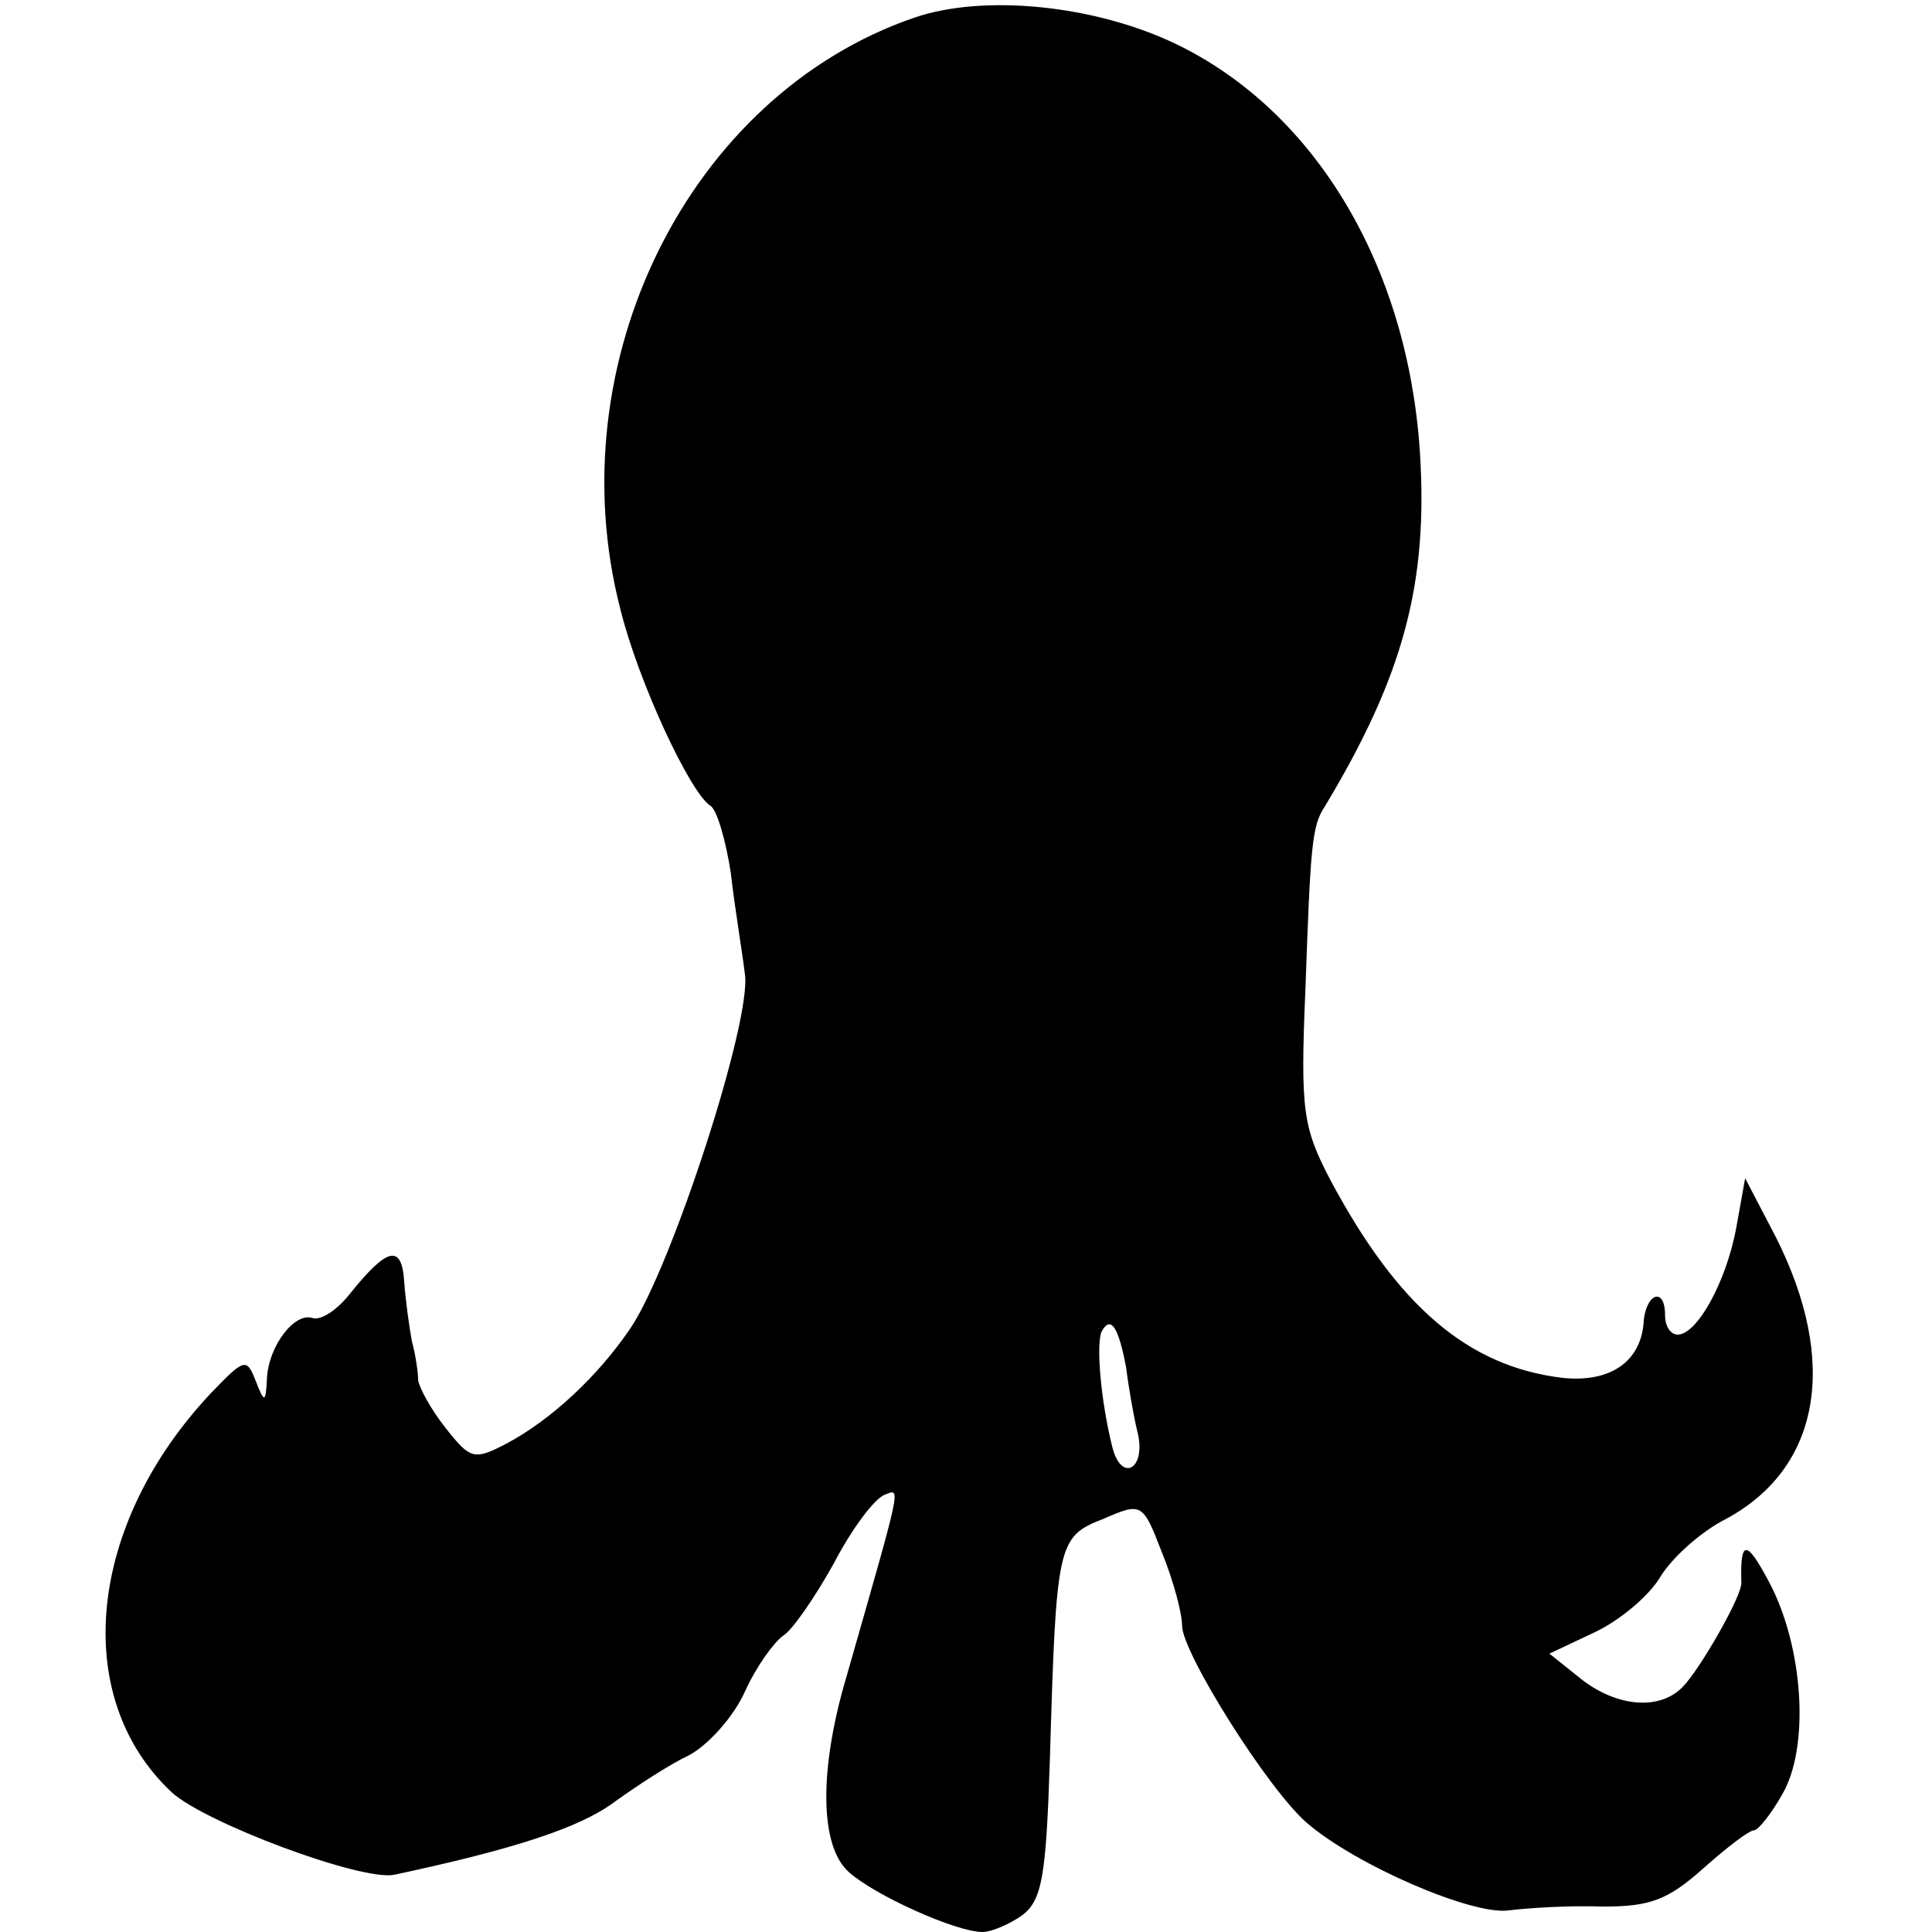
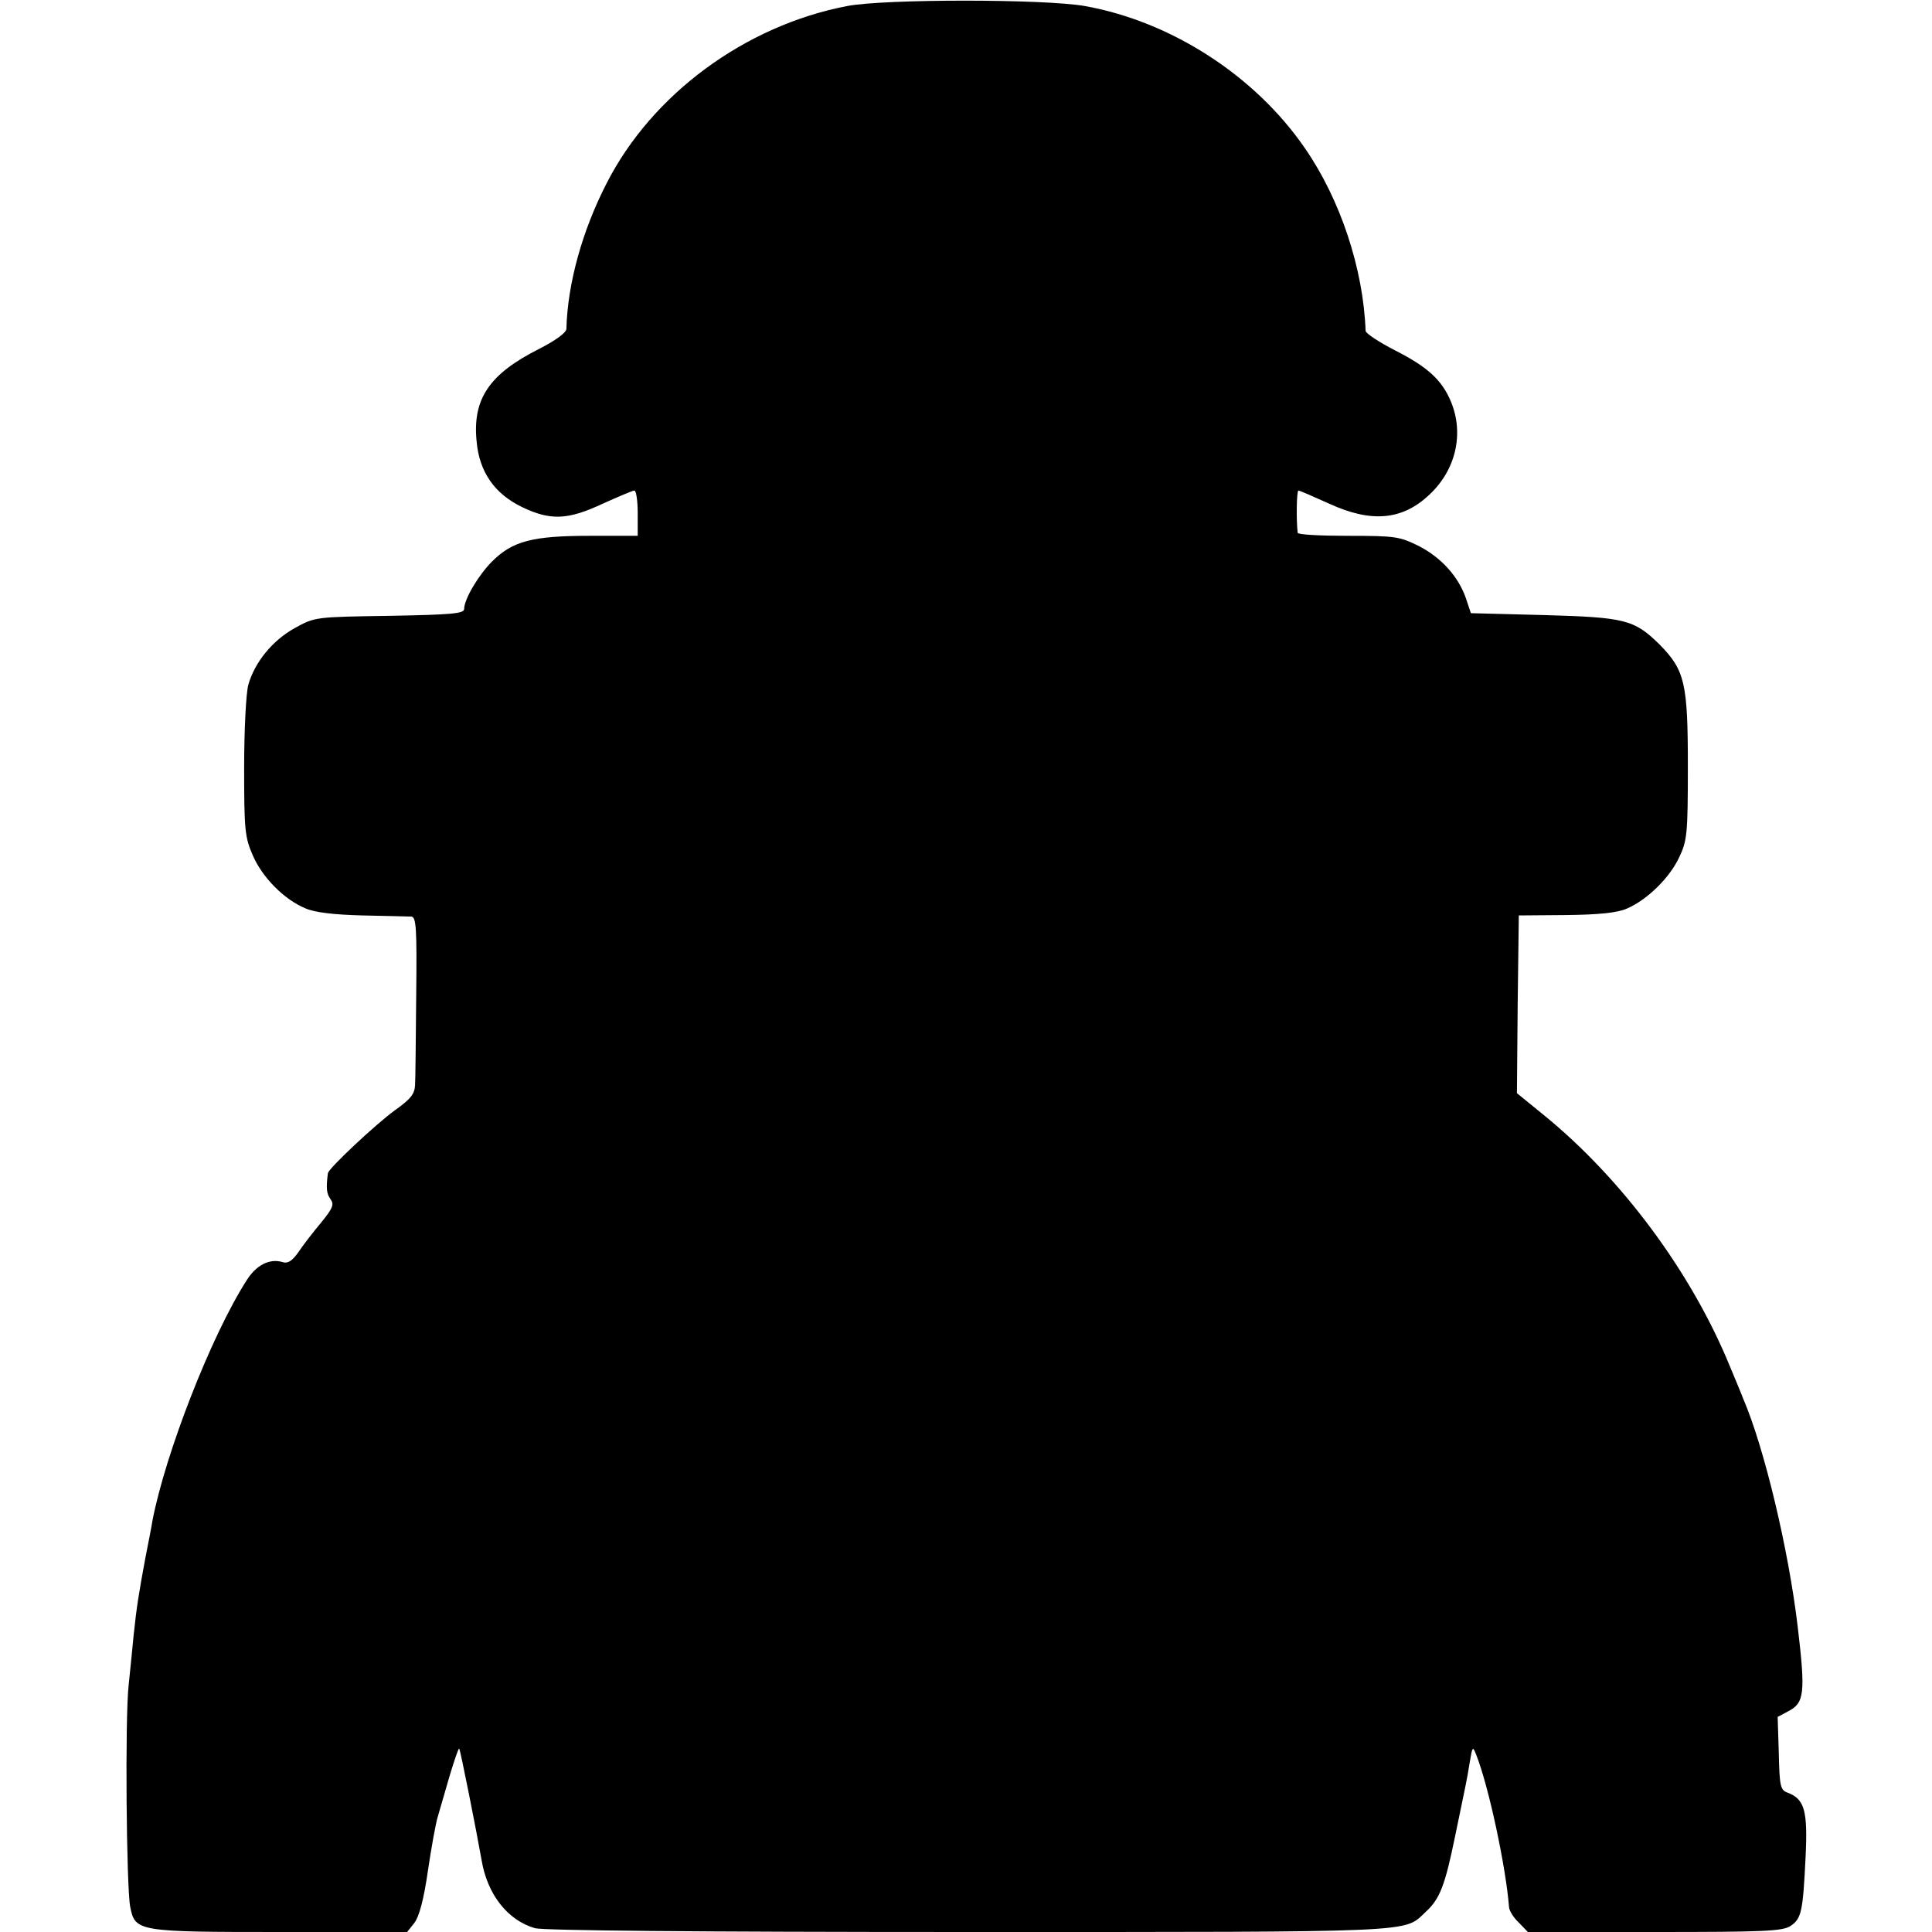
- <svg xmlns="http://www.w3.org/2000/svg" version="1.0" width="152pt" height="152pt" viewBox="0 0 152 152" preserveAspectRatio="xMidYMid meet">
-   <g transform="translate(0,152) scale(0.1,-0.1)" fill="#000000" stroke="none">
-     <path d="M719 1506 c-177 -61 -281 -271 -231 -465 14 -57 55 -145 71 -155 5 -3 12 -27 16 -53 3 -27 9 -62 11 -79 6 -36 -58 -232 -90 -279 -25 -37 -62 -72 -98 -91 -25 -13 -28 -12 -47 12 -12 15 -21 32 -22 38 0 6 -2 20 -5 31 -2 11 -5 32 -6 47 -2 29 -13 27 -42 -9 -10 -13 -23 -22 -30 -20 -14 5 -35 -22 -36 -48 -1 -19 -2 -19 -9 -1 -7 18 -9 17 -35 -10 -97 -103 -111 -239 -31 -314 26 -24 149 -70 175 -65 94 20 146 37 173 57 18 13 44 30 59 37 15 8 35 30 44 50 9 20 23 39 30 44 7 4 25 30 40 57 14 27 32 51 40 54 13 5 14 11 -30 -143 -22 -74 -21 -134 2 -154 20 -18 84 -47 105 -47 7 0 21 6 31 13 16 12 19 31 22 123 5 170 6 175 42 189 30 13 31 13 46 -26 9 -22 16 -48 16 -58 0 -21 67 -128 98 -155 38 -33 130 -73 159 -69 16 2 49 4 74 3 37 0 51 5 79 30 18 16 36 30 40 30 3 0 13 12 22 28 22 37 17 116 -10 167 -18 34 -23 34 -22 0 1 -10 -33 -69 -46 -82 -18 -19 -52 -16 -80 6 l-25 20 36 17 c19 9 42 28 51 43 9 15 32 36 52 46 74 40 89 123 39 222 l-24 46 -7 -39 c-8 -43 -31 -84 -46 -84 -6 0 -10 7 -10 15 0 24 -16 17 -17 -7 -3 -30 -27 -46 -64 -42 -74 9 -129 56 -182 155 -22 42 -24 55 -20 150 4 112 5 129 15 144 62 103 82 176 75 281 -10 145 -82 266 -191 319 -64 31 -152 40 -207 21z m167 -1062 c2 -16 6 -39 9 -51 7 -29 -13 -40 -20 -11 -9 36 -13 82 -8 91 7 12 13 3 19 -29z" />
+ <svg xmlns="http://www.w3.org/2000/svg" version="1.0" width="512pt" height="512pt" viewBox="0 0 512 512" preserveAspectRatio="xMidYMid meet">
+   <g transform="translate(0,512) scale(0.1,-0.1)" fill="#000000" stroke="none">
+     <path d="M2245 5104 c-271 -52 -517 -234 -637 -469 -65 -126 -104 -267 -107 -387 -1 -10 -28 -30 -73 -53 -131 -66 -176 -132 -165 -244 7 -82 48 -140 121 -175 75 -36 121 -34 213 9 42 19 80 35 84 35 5 0 9 -27 9 -60 l0 -60 -128 0 c-151 0 -204 -14 -258 -68 -36 -36 -74 -100 -74 -126 0 -12 -32 -15 -197 -18 -198 -3 -198 -3 -251 -32 -60 -33 -107 -91 -124 -151 -6 -22 -11 -120 -11 -220 0 -165 2 -184 23 -232 25 -58 83 -117 139 -140 24 -11 75 -17 151 -19 63 -1 122 -3 130 -3 13 -1 15 -30 13 -208 -1 -115 -2 -221 -3 -238 -1 -24 -11 -37 -53 -67 -50 -36 -176 -154 -178 -167 -5 -39 -4 -54 7 -69 10 -14 6 -24 -25 -62 -21 -25 -48 -60 -60 -78 -16 -23 -28 -31 -41 -27 -35 11 -71 -7 -97 -49 -94 -147 -215 -459 -249 -636 -2 -14 -11 -59 -19 -100 -17 -92 -23 -128 -31 -205 -3 -33 -9 -91 -13 -130 -10 -87 -6 -536 4 -588 13 -66 19 -67 399 -67 l335 0 19 24 c13 17 25 62 36 138 9 62 21 127 26 143 5 17 19 65 31 107 13 43 24 76 26 74 3 -3 46 -220 59 -294 15 -92 69 -161 142 -182 24 -6 415 -10 1150 -10 1206 0 1151 -2 1210 53 38 35 51 69 78 200 31 150 30 142 39 197 7 42 8 43 17 20 34 -86 79 -300 87 -403 0 -10 12 -29 26 -42 l24 -25 336 0 c289 0 339 2 360 16 29 19 33 38 40 183 6 123 -3 153 -47 170 -20 7 -22 17 -24 104 l-3 97 28 15 c43 22 46 48 25 225 -24 202 -88 473 -145 605 -4 11 -20 49 -35 85 -102 249 -287 498 -494 666 l-70 57 2 235 3 236 125 1 c88 1 136 6 161 17 54 23 114 82 139 136 21 44 23 61 23 242 0 220 -8 254 -75 322 -67 66 -91 72 -306 78 l-194 5 -13 39 c-20 58 -65 108 -125 139 -51 25 -61 27 -187 27 -73 0 -133 3 -134 8 -4 31 -3 112 2 112 3 0 40 -16 82 -35 111 -51 194 -44 266 25 70 66 91 162 56 246 -24 57 -61 91 -147 135 -43 22 -78 45 -79 52 -6 165 -67 348 -160 483 -132 193 -355 337 -584 378 -108 19 -532 19 -630 0z" />
  </g>
</svg>
